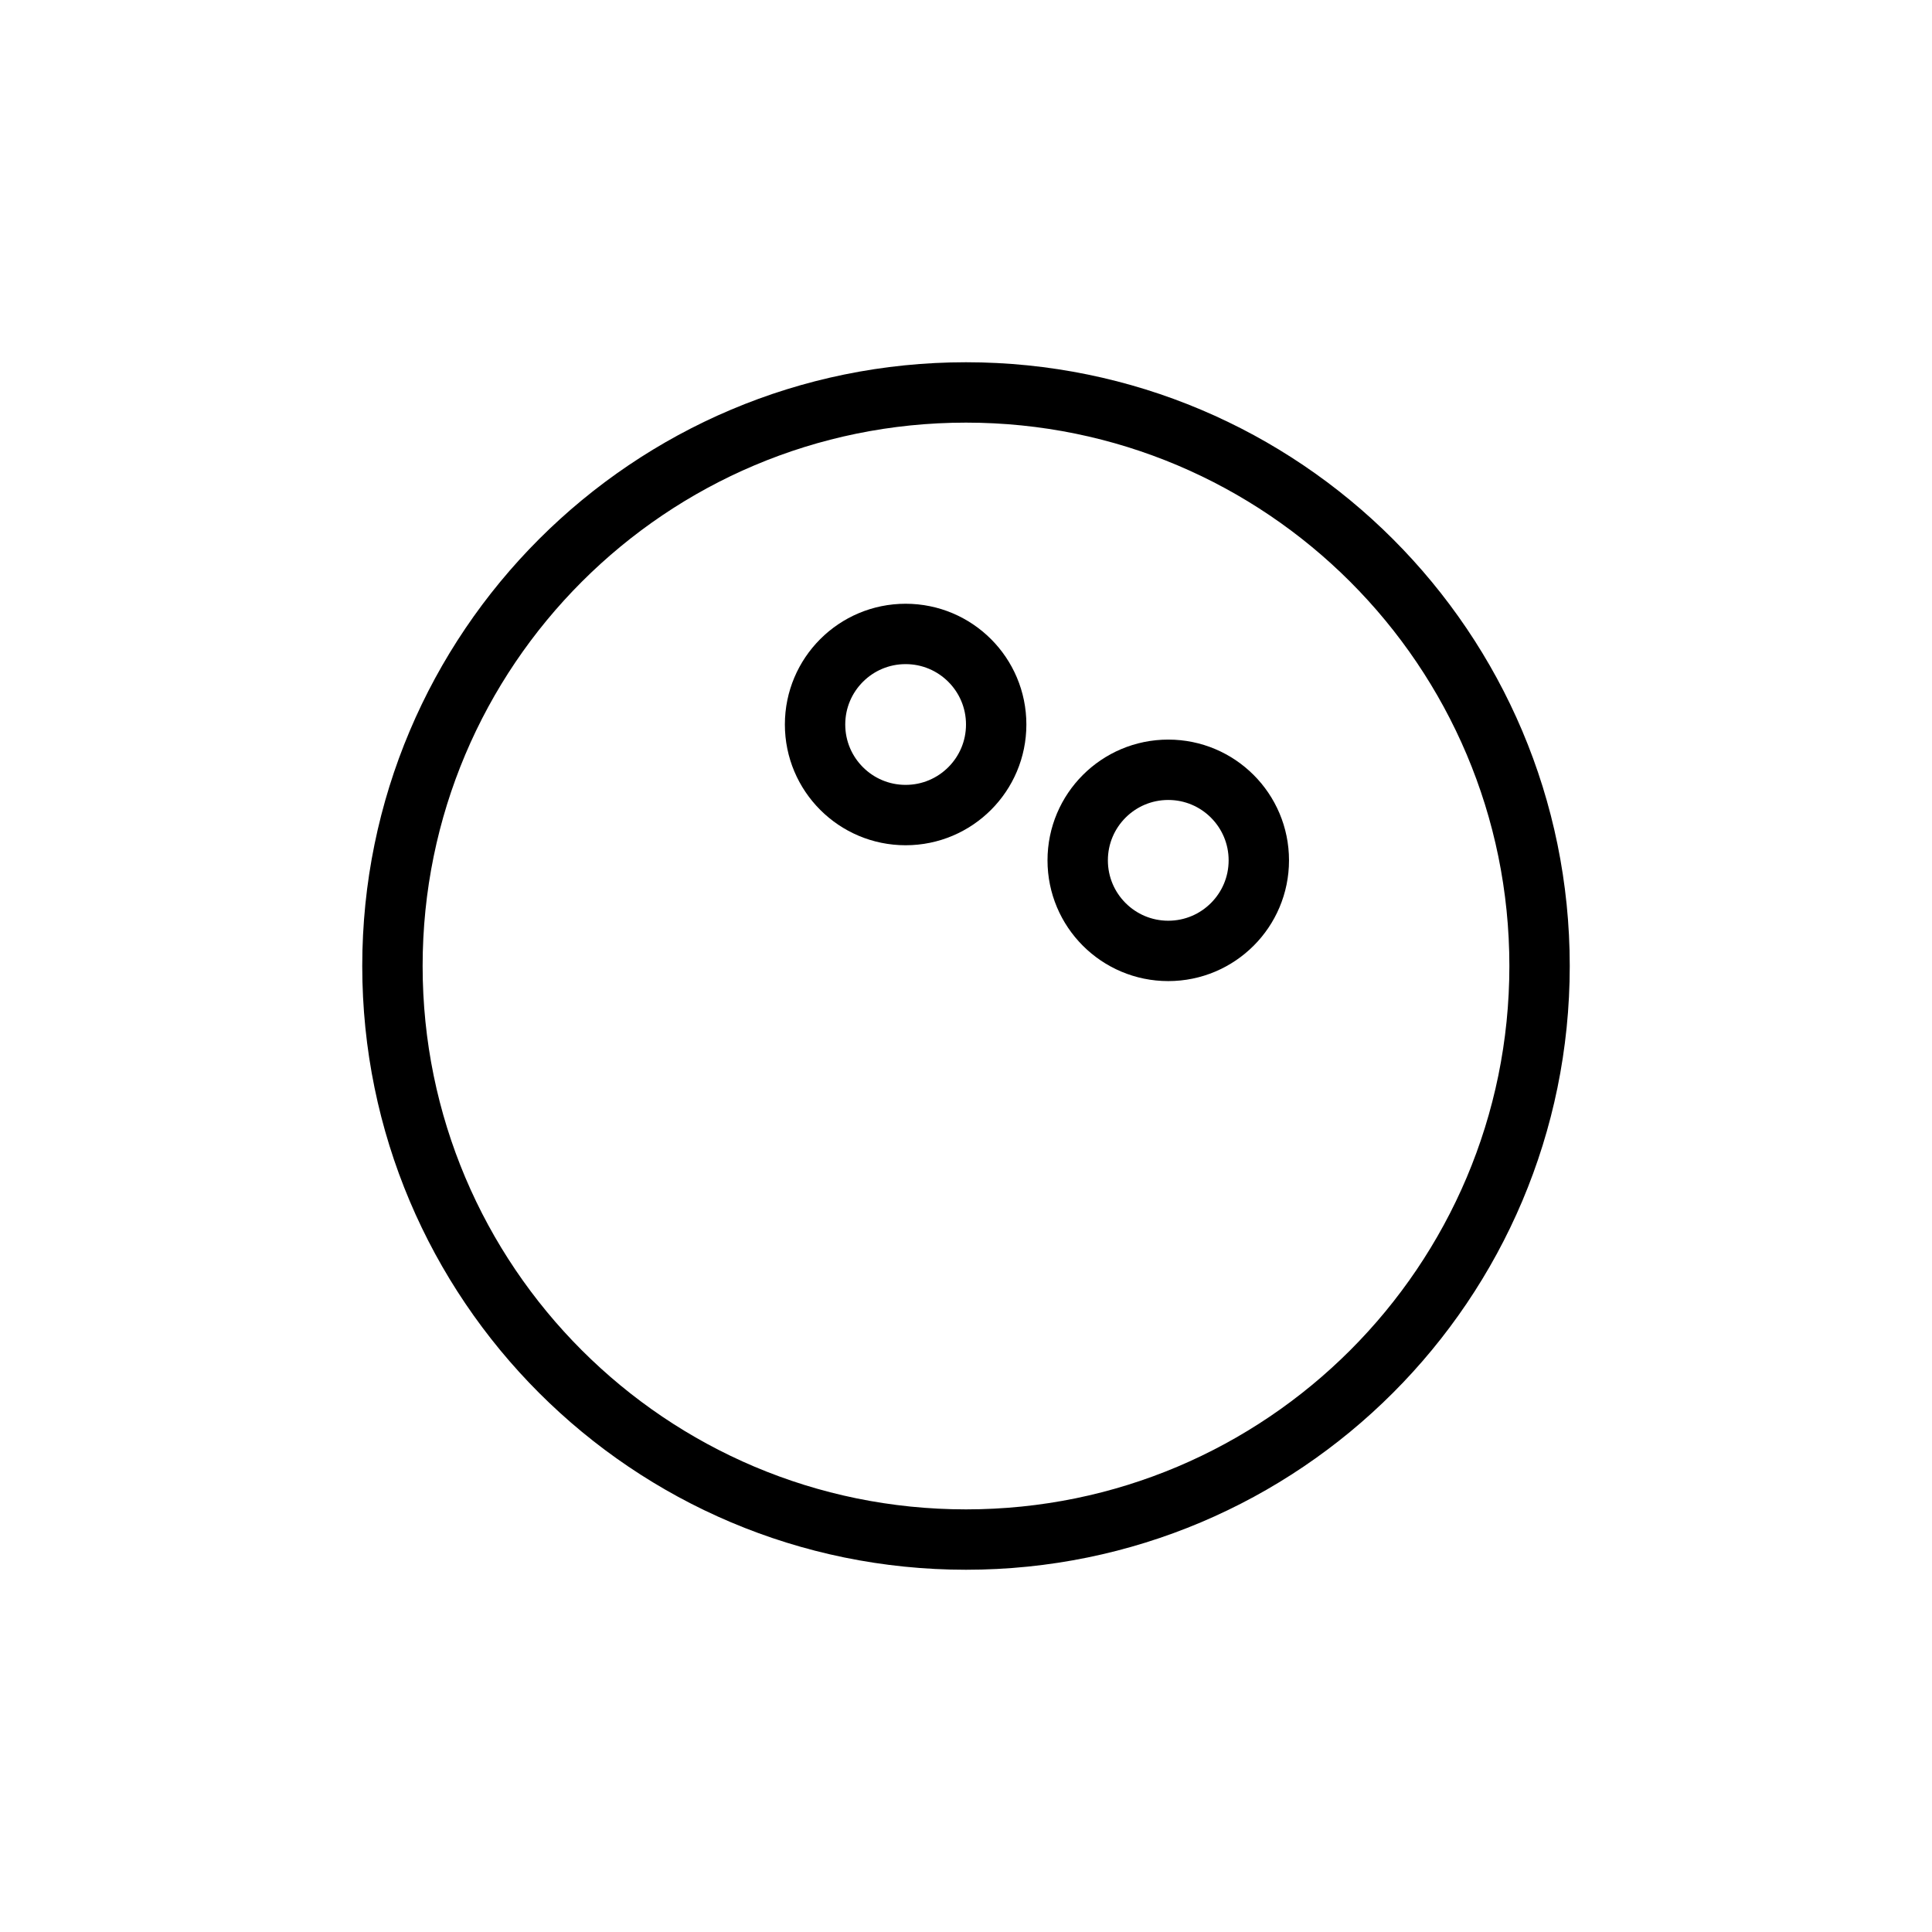
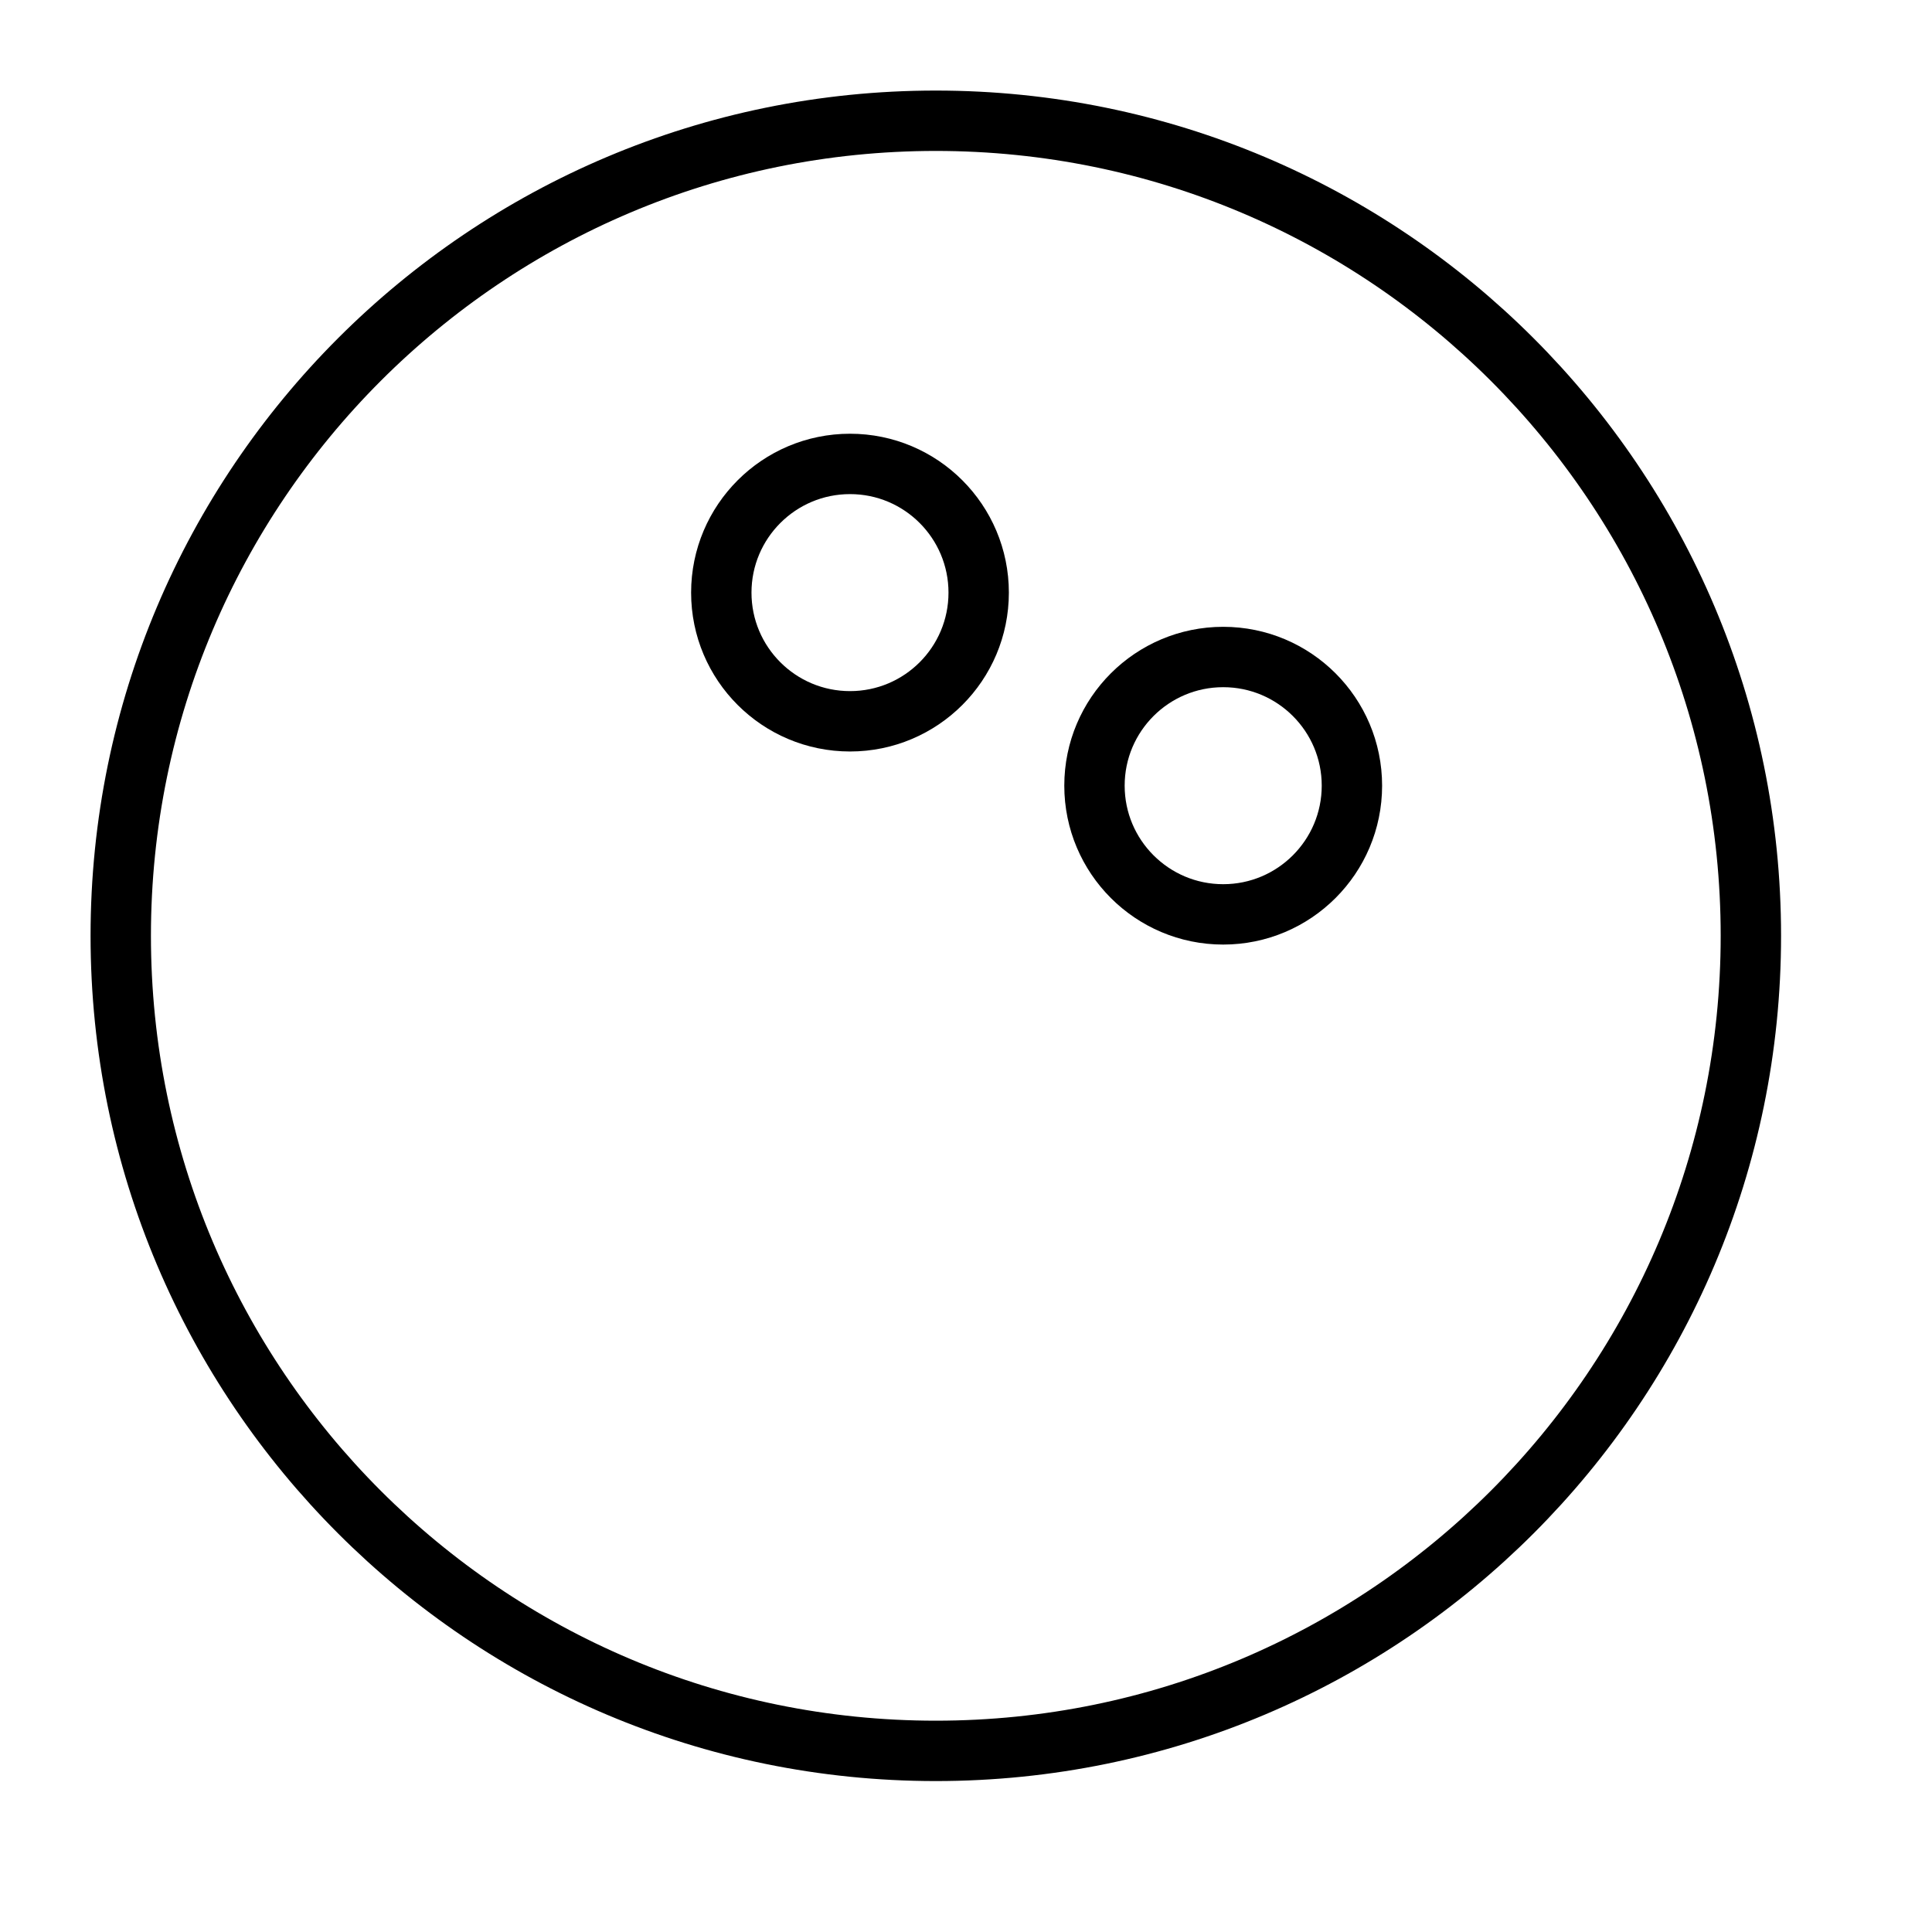
<svg xmlns="http://www.w3.org/2000/svg" width="32" height="32" viewBox="0 0 32 32" fill="none">
-   <circle cx="16" cy="16" r="9.5" stroke="black" stroke-miterlimit="10" />
-   <circle cx="15" cy="12" r="1.5" stroke="black" stroke-miterlimit="10" />
-   <circle cx="19.35" cy="14.25" r="1.5" stroke="black" stroke-miterlimit="10" />
+   <path d="M29 15.5C29 22.956 22.956 29 15.5 29C8.044 29 2 22.956 2 15.5C2 8.044 8.044 2 15.5 2C22.956 2 29 8.044 29 15.5Z" stroke="black" stroke-miterlimit="10" stroke-linecap="round" />
+   <path d="M16.21 9.816C16.21 10.993 15.256 11.947 14.079 11.947C12.902 11.947 11.947 10.993 11.947 9.816C11.947 8.639 12.902 7.684 14.079 7.684C15.256 7.684 16.21 8.639 16.21 9.816Z" stroke="black" stroke-miterlimit="10" stroke-linecap="round" />
+   <path d="M22.392 13.013C22.392 14.19 21.437 15.145 20.26 15.145C19.083 15.145 18.128 14.19 18.128 13.013C18.128 11.836 19.083 10.882 20.26 10.882C21.437 10.882 22.392 11.836 22.392 13.013Z" stroke="black" stroke-miterlimit="10" stroke-linecap="round" />
</svg>
